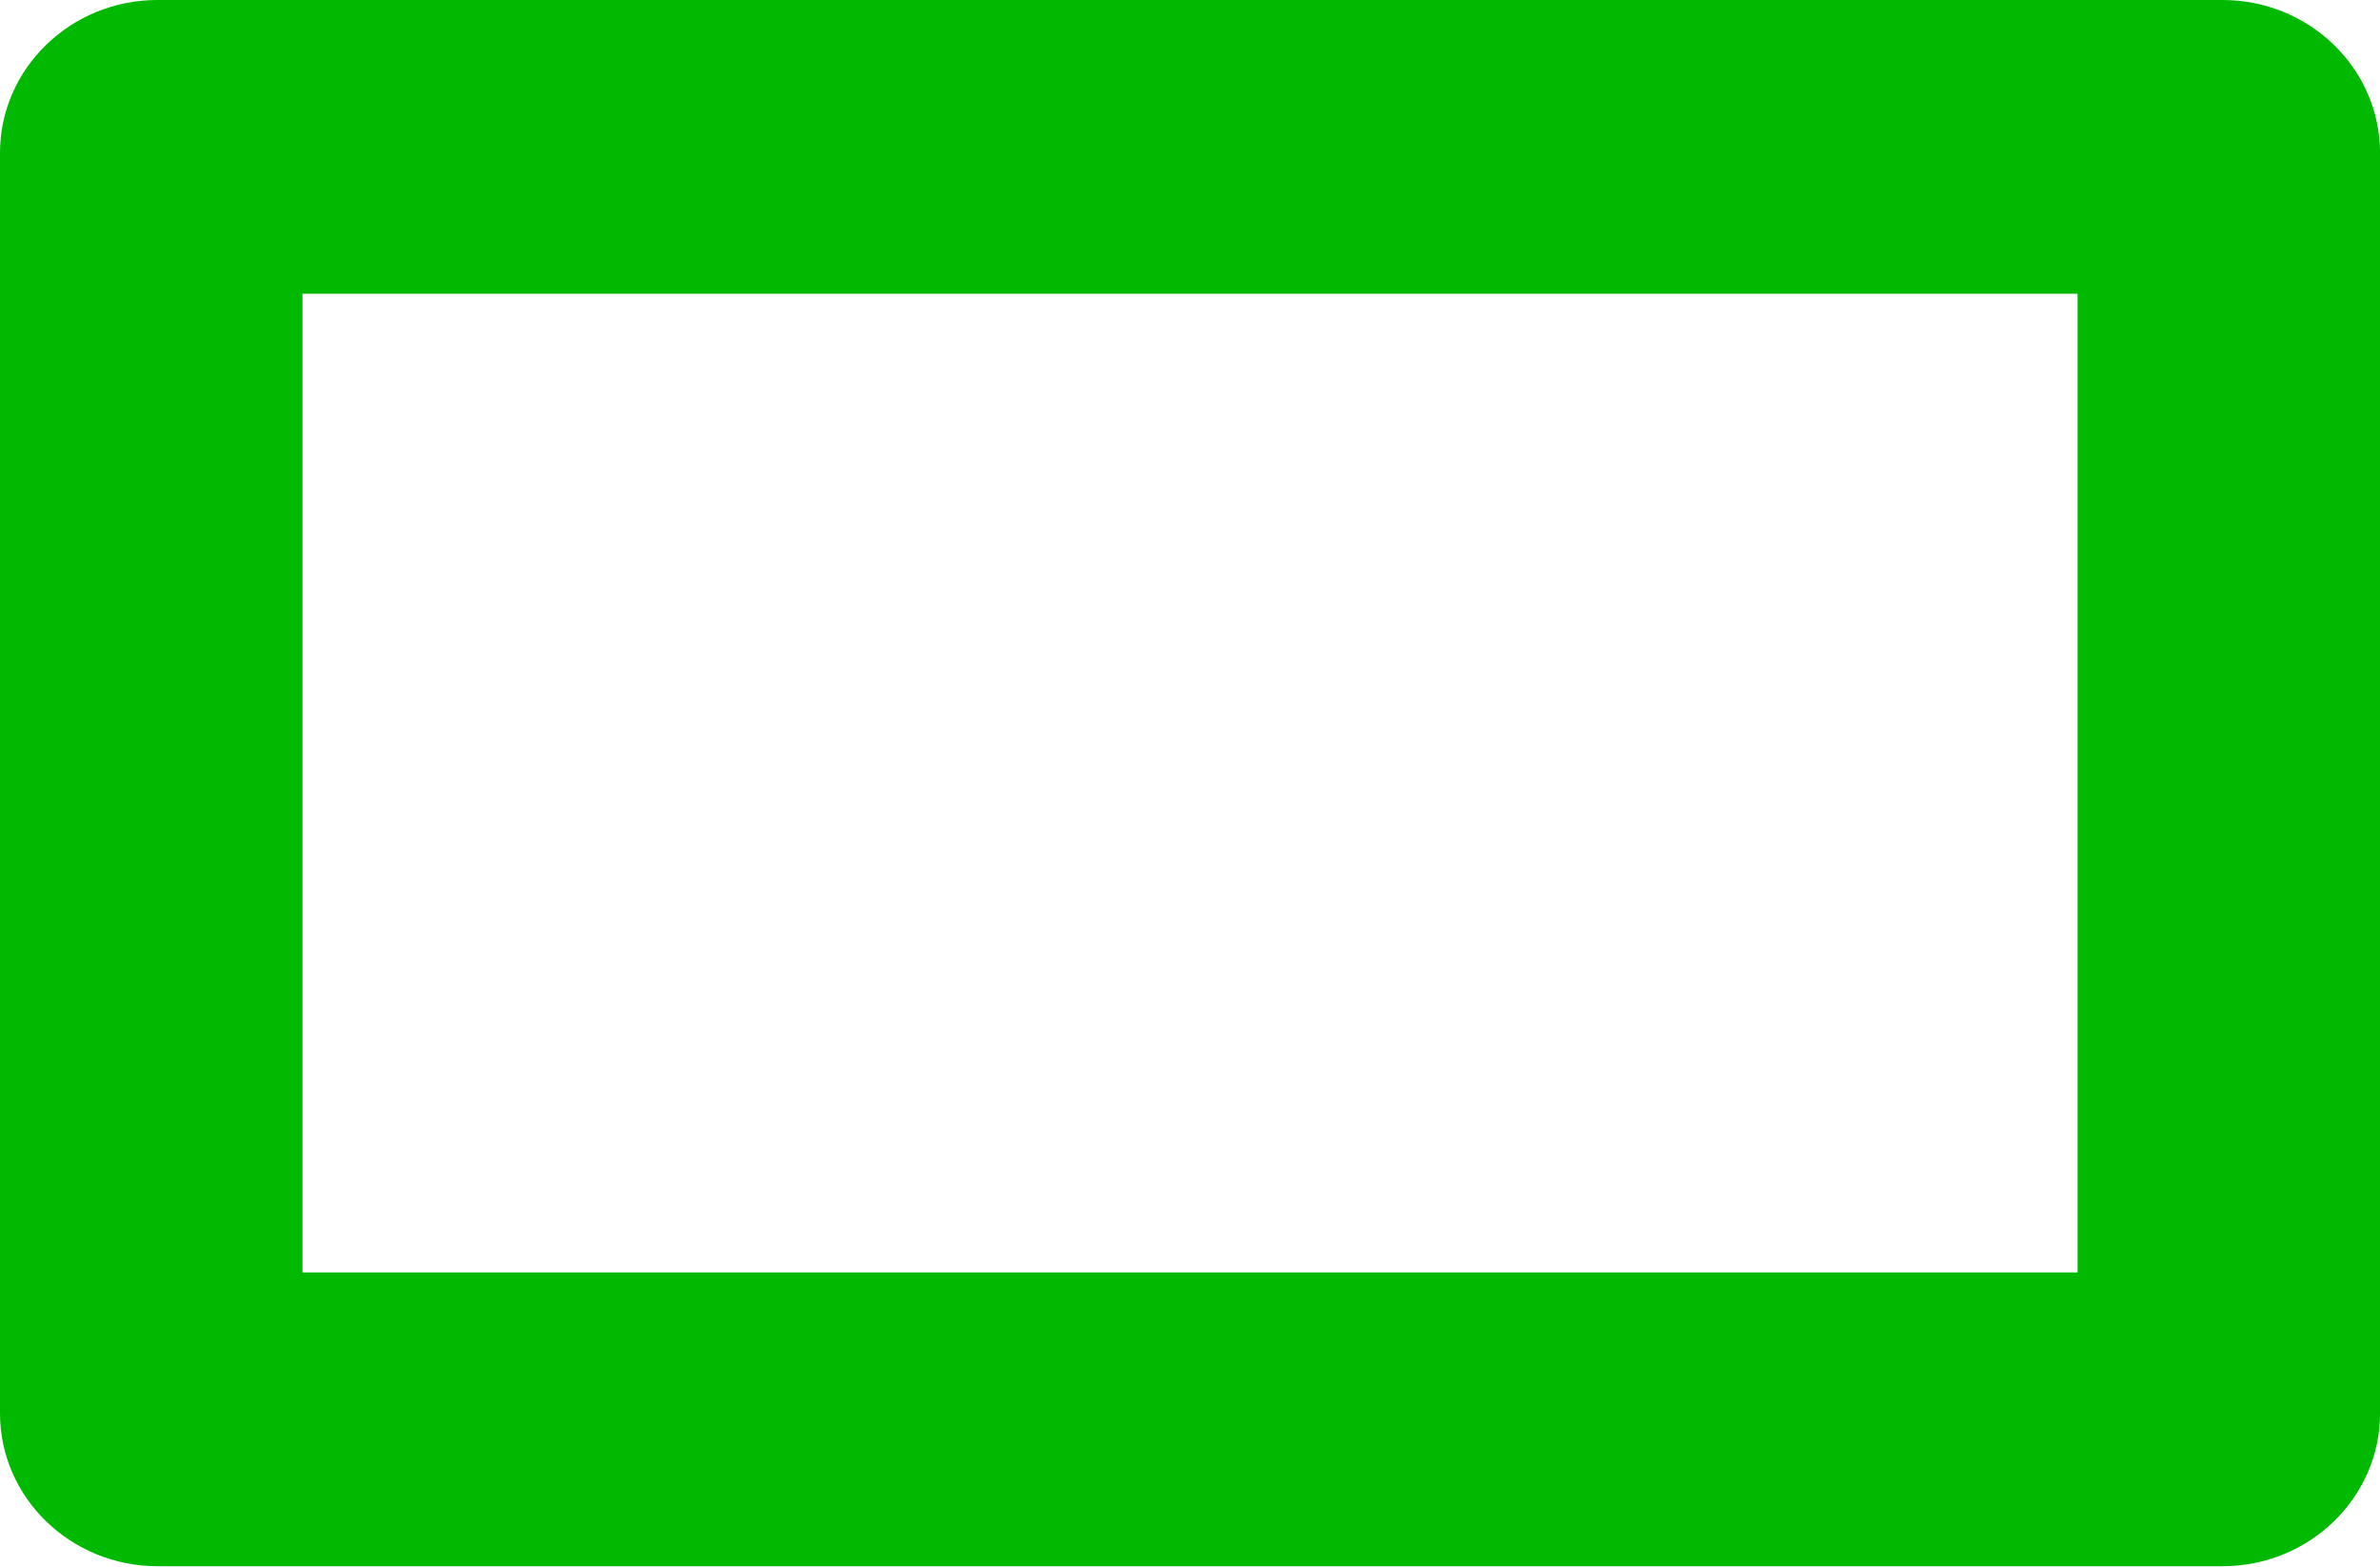
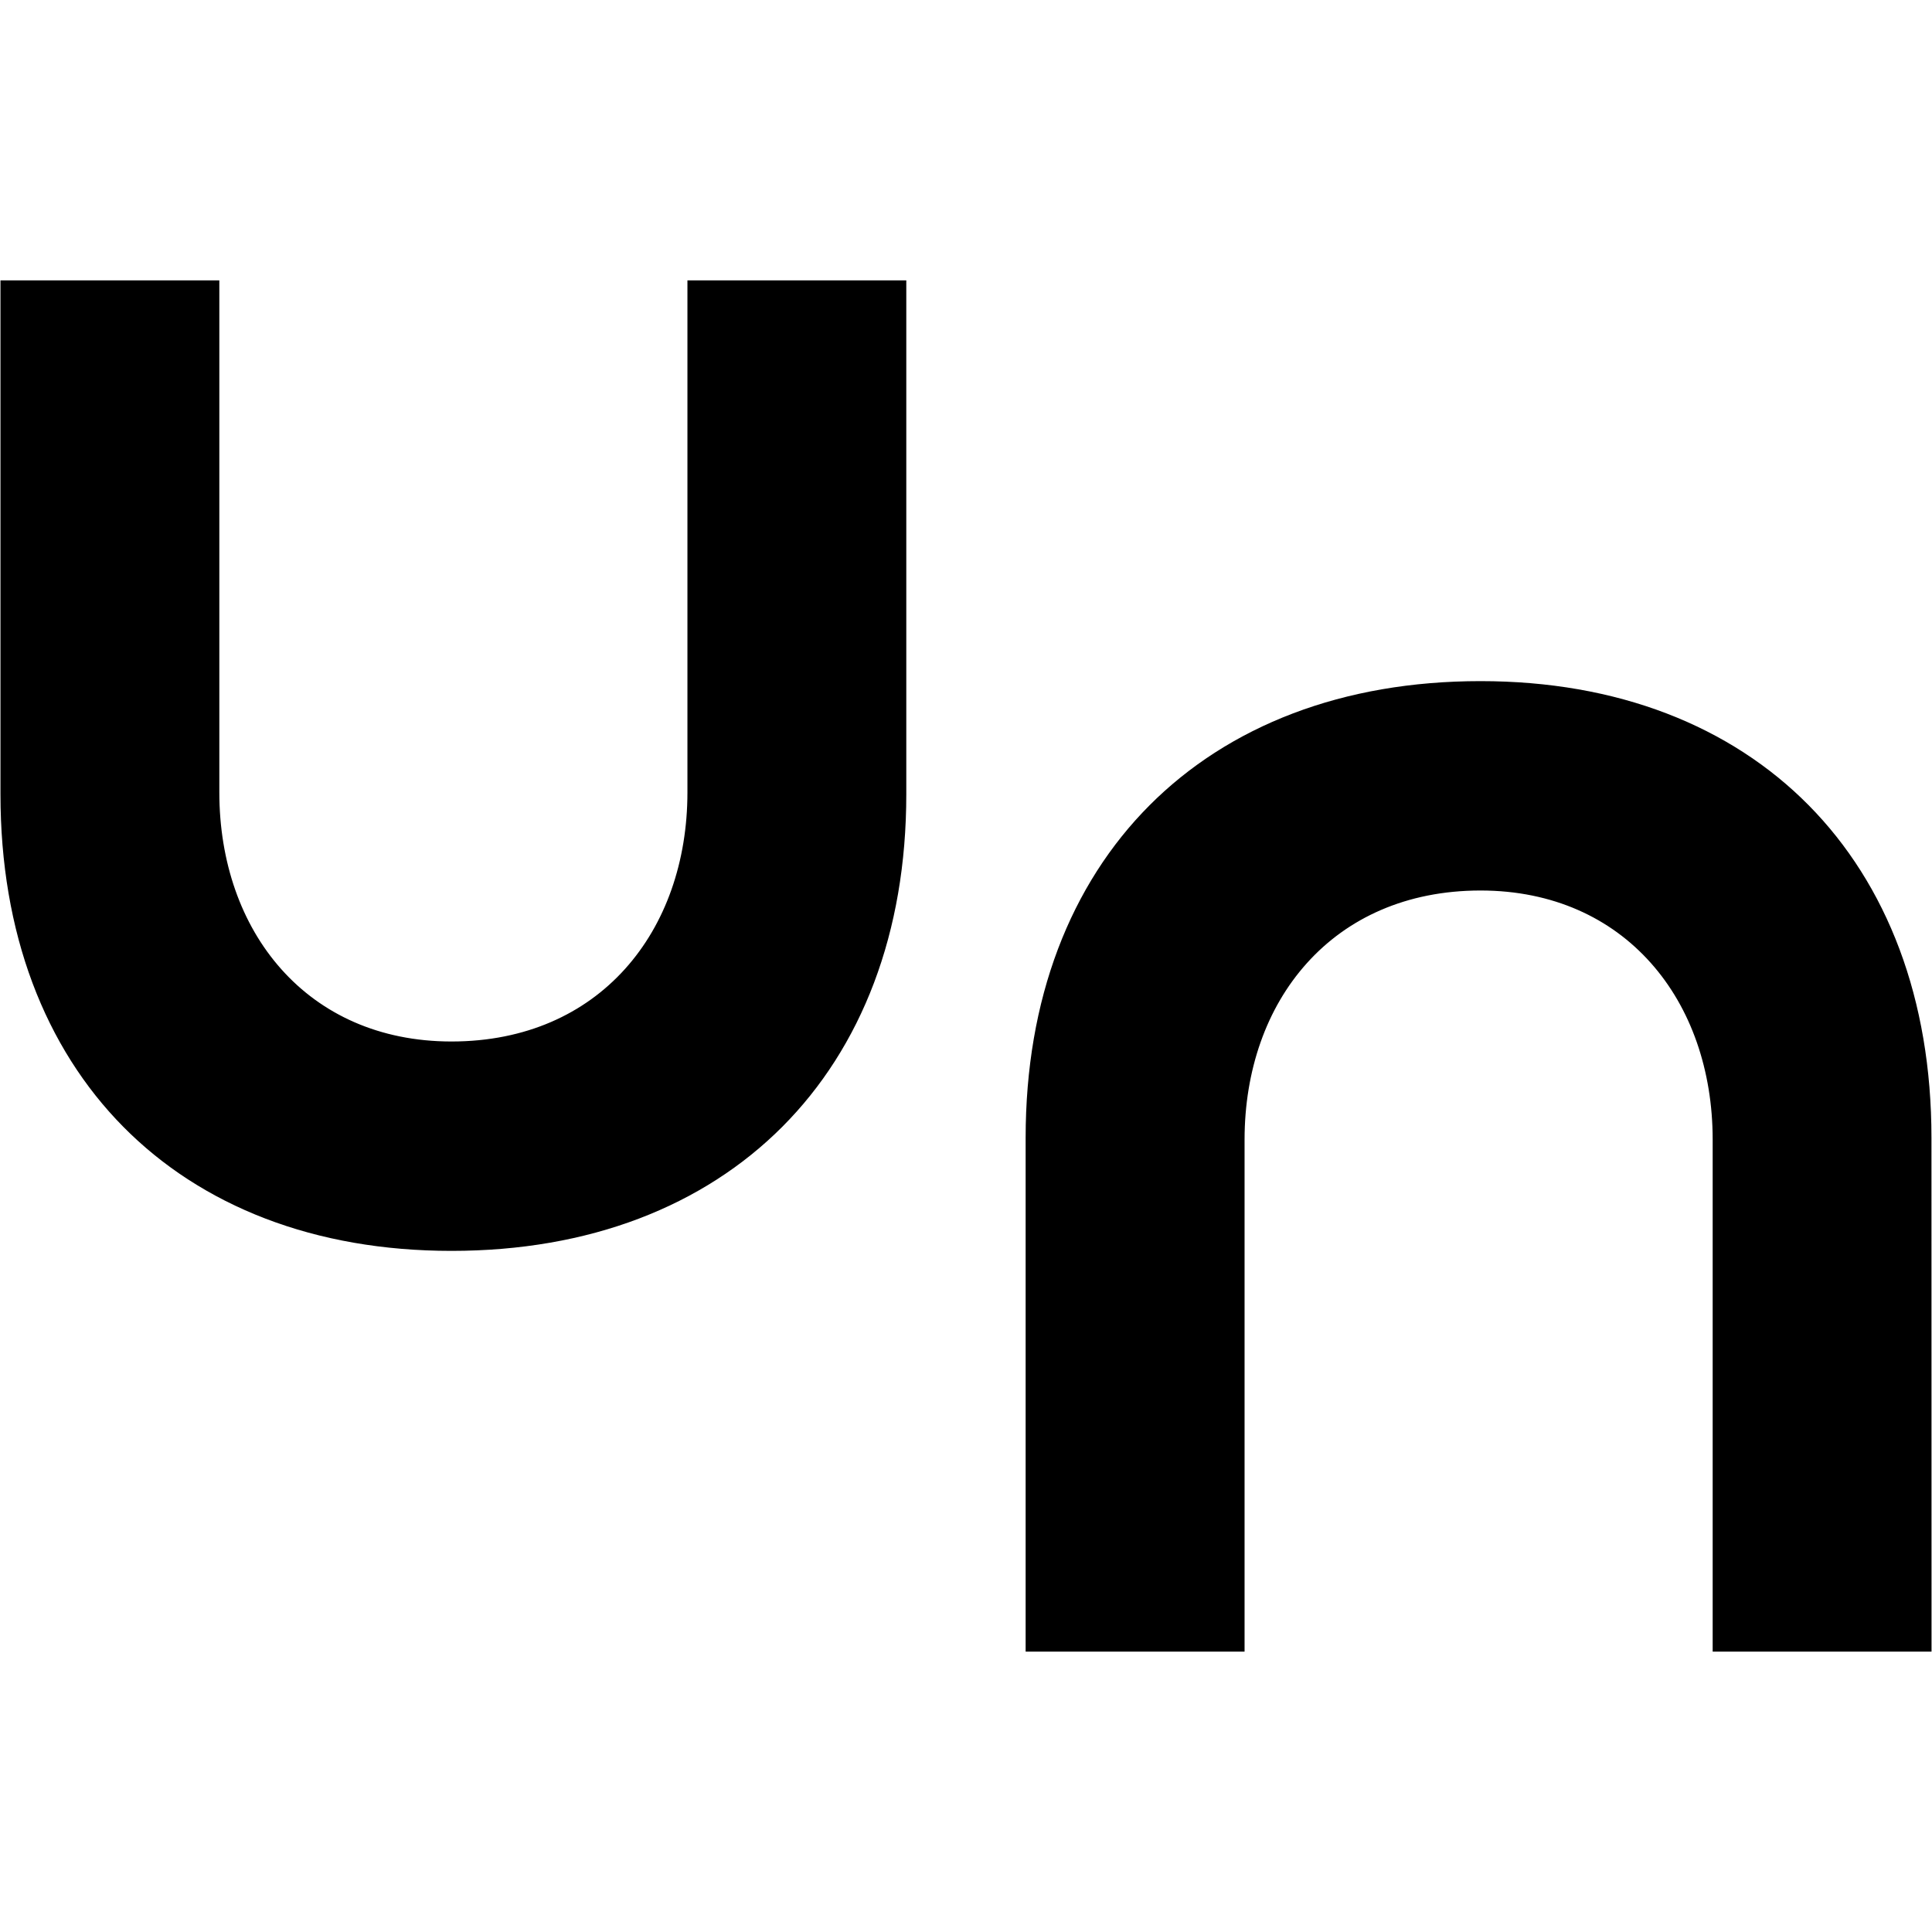
- <svg xmlns="http://www.w3.org/2000/svg" version="1.1" viewBox="0 0 216.01 142.15">
-   <path d="m14.292 0h187.43c7.88 0 14.292 6.224 14.292 13.879v114.39c0 7.655-6.412 13.88-14.292 13.88h-187.43c-7.881-1e-3 -14.292-6.226-14.292-13.881v-114.39c0-7.655 6.41-13.879 14.292-13.879zm13.158 115.49h161.11v-88.83h-161.11z" fill="#00b900" fill-rule="evenodd" />
+ <svg xmlns="http://www.w3.org/2000/svg" width="634" height="634" fill="none" stroke="#000" style="background-color:#C9F73A" stroke-width="45">
+   <path d="M22.654 114.5h26.821v145.53c0 27.431 8.66 53.457 25.985 72.927 17.579 19.756 42.847 31.317 72.696 31.317 30.334 0 55.914-11.503 73.712-31.299 17.543-19.513 26.218-45.584 26.218-72.945V114.5h26.821v146.12c0 40.671-12.996 72.066-34.101 93.234-21.1 21.162-52.327 34.131-92.65 34.131-39.955 0-70.843-12.935-91.716-34.059-20.899-21.151-33.786-52.567-33.786-93.306zm588.689 405h-26.818V373.97c0-27.43-8.66-53.456-25.986-72.927-17.579-19.756-42.846-31.317-72.696-31.317-30.334 0-55.914 11.503-73.711 31.299-17.543 19.514-26.218 45.584-26.218 72.945V519.5H359.07V373.38c0-40.671 12.995-72.066 34.101-93.234 21.1-21.162 52.327-34.13 92.65-34.13 39.955 0 70.842 12.935 91.716 34.059 20.899 21.15 33.786 52.566 33.786 93.305v.003z" />
</svg>
